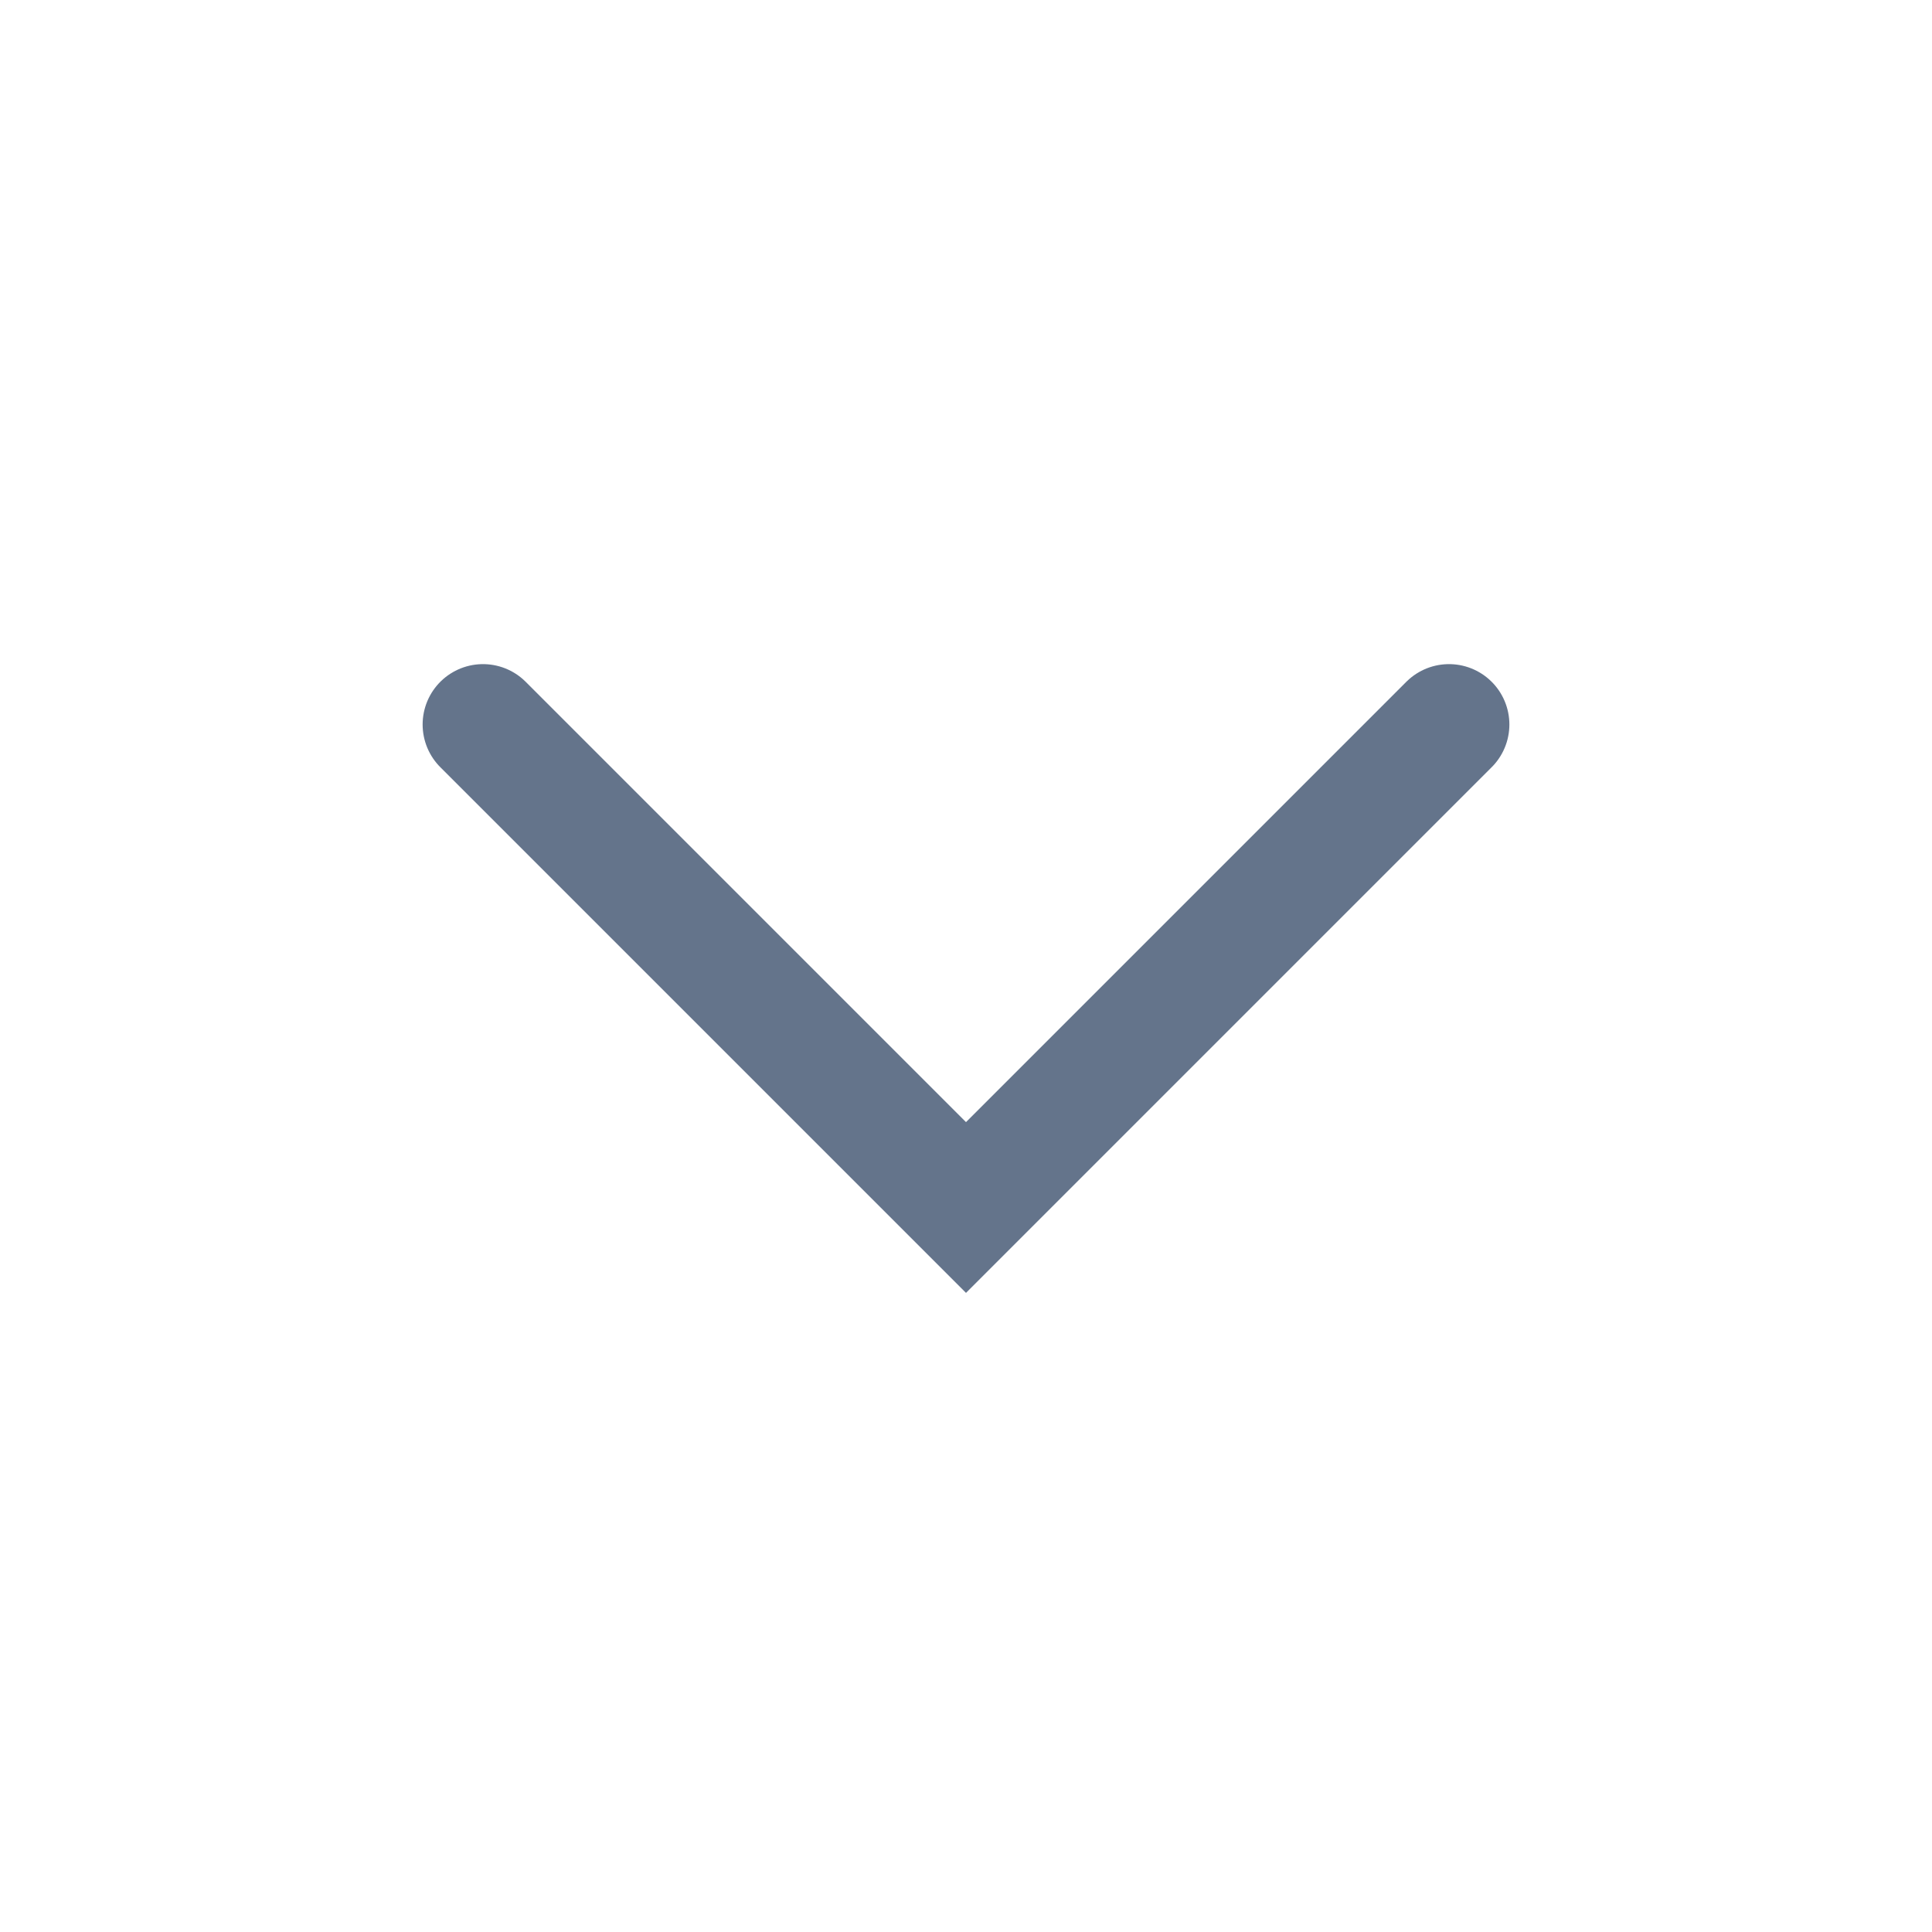
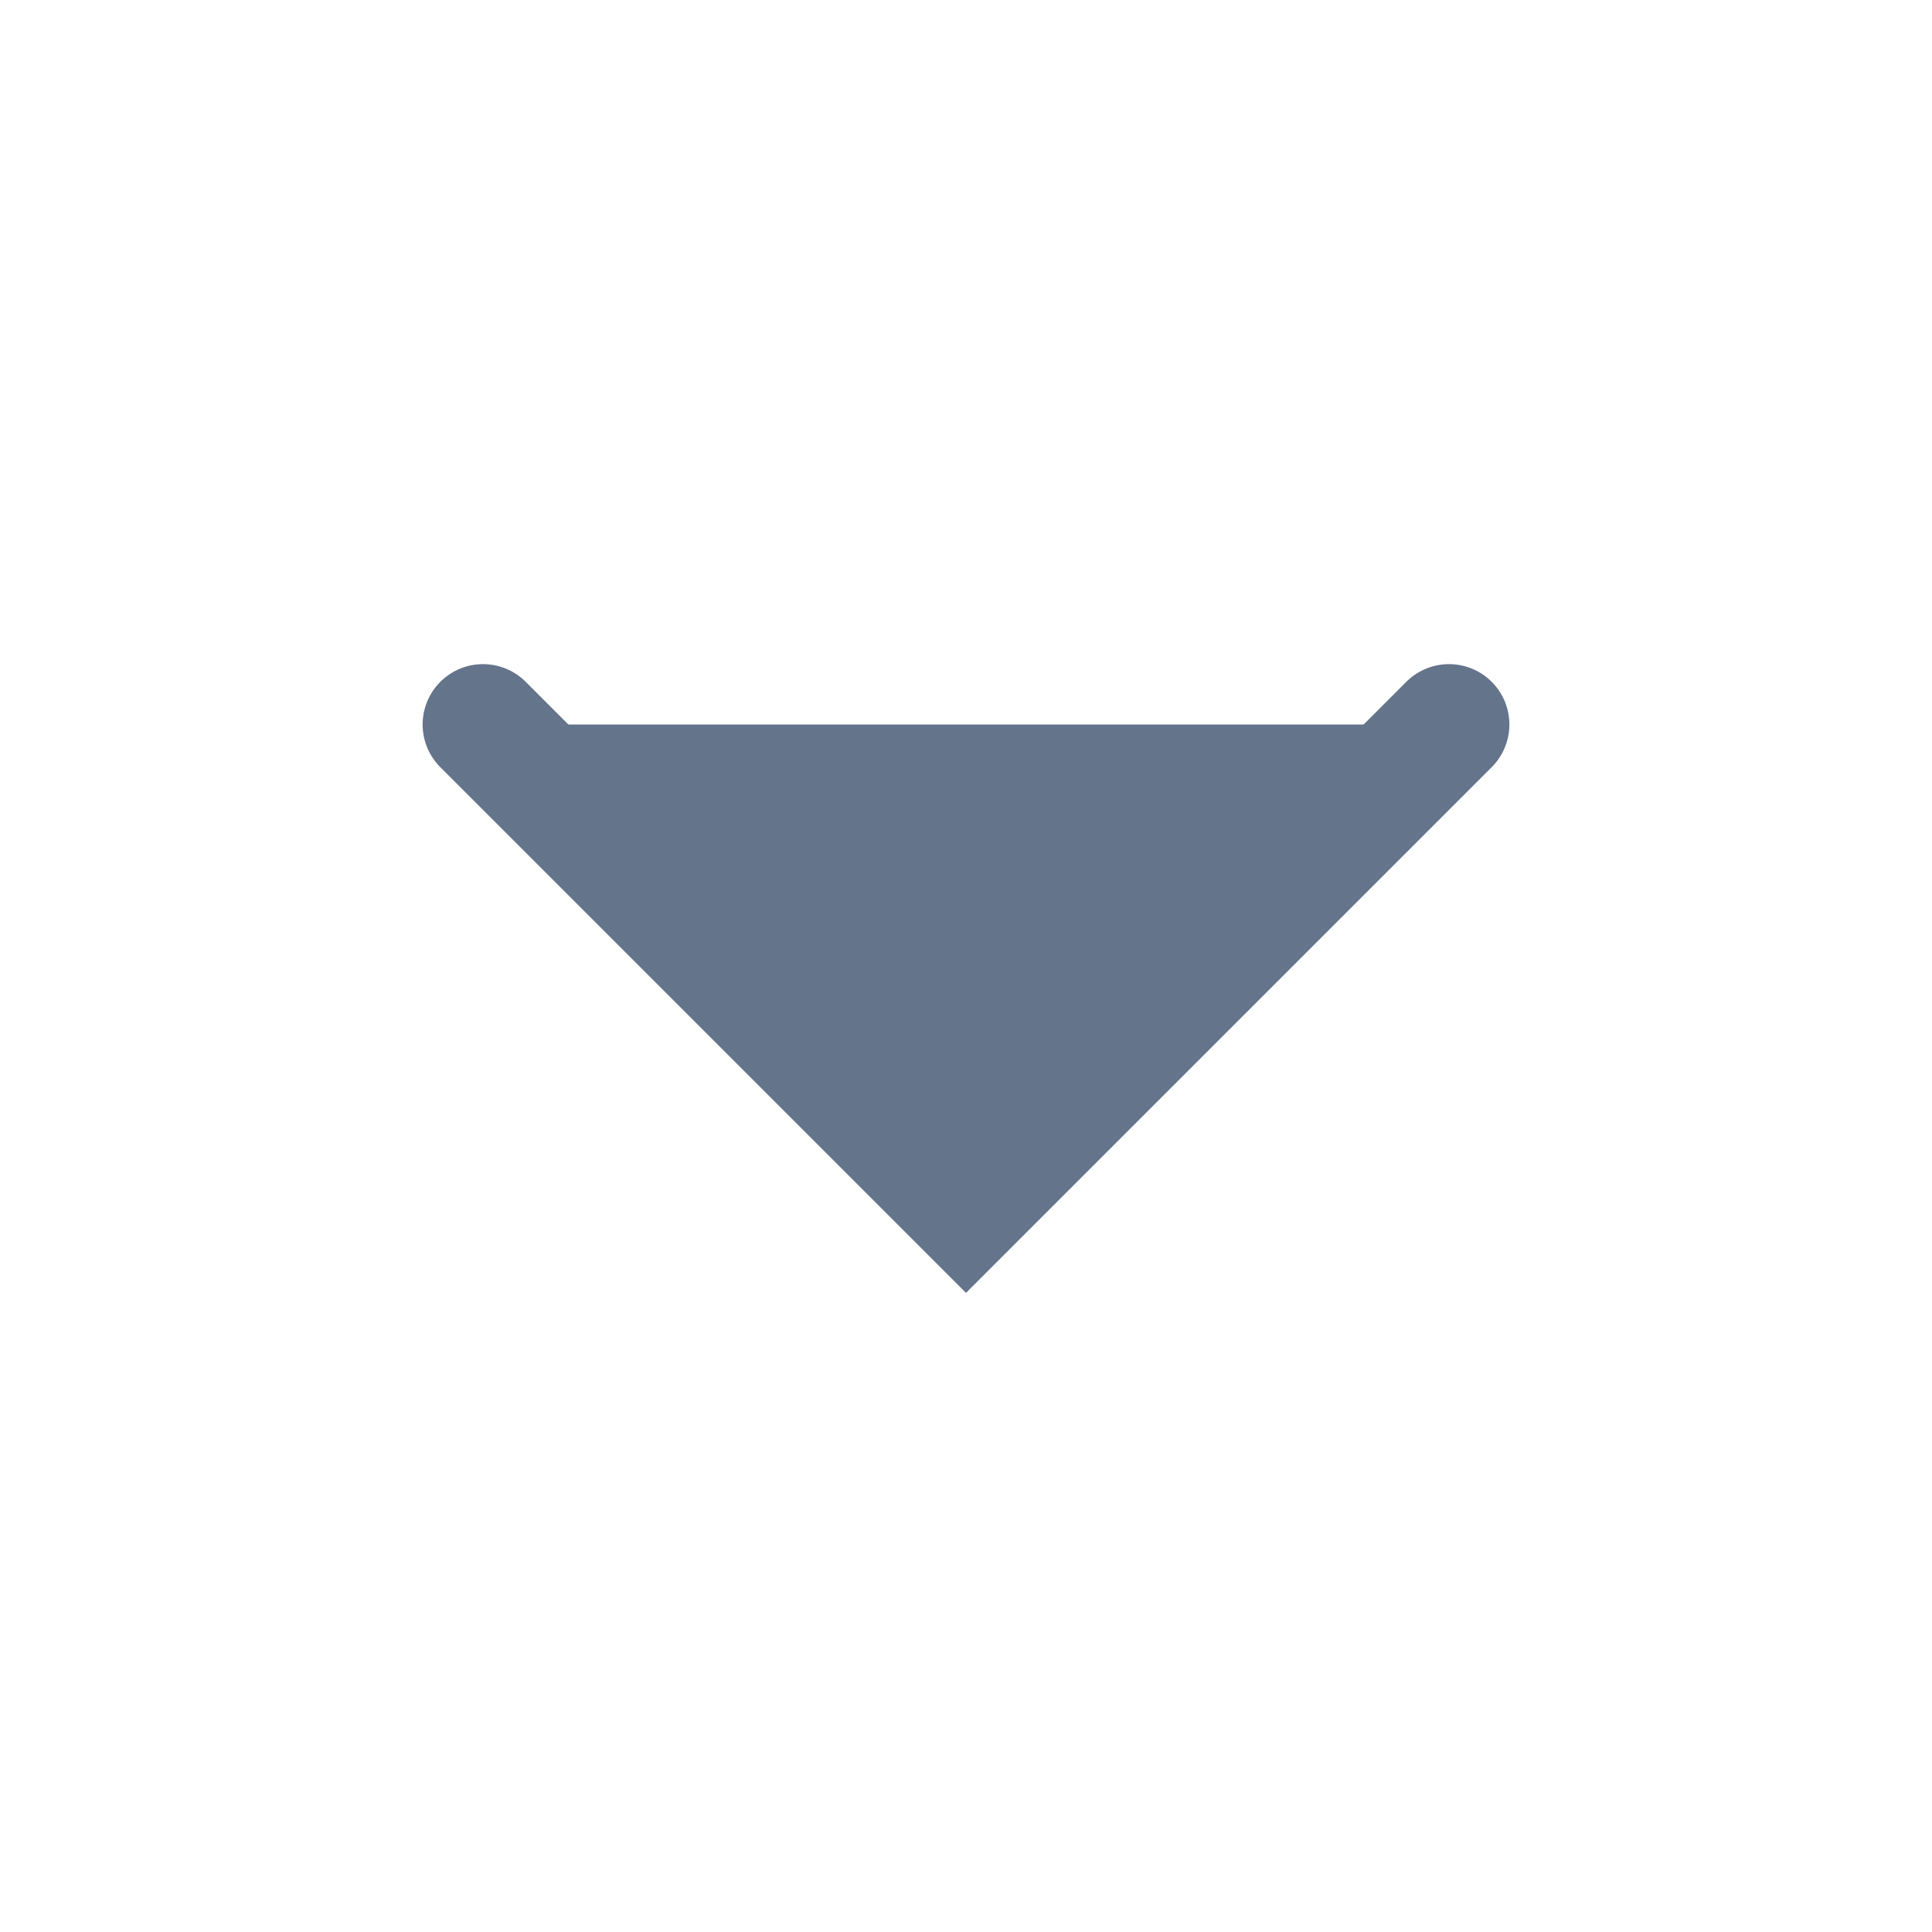
<svg xmlns="http://www.w3.org/2000/svg" width="24" height="24" viewBox="0 0 24 24" fill="none">
-   <path d="M6 9L12 15L18 9" stroke="#64748B" stroke-width="1.5" stroke-miterlimit="10" stroke-linecap="round" />
+   <path d="M6 9L12 15L18 9" fill="#64748B" stroke="#64748B" stroke-width="1.5" stroke-miterlimit="10" stroke-linecap="round" />
</svg>
